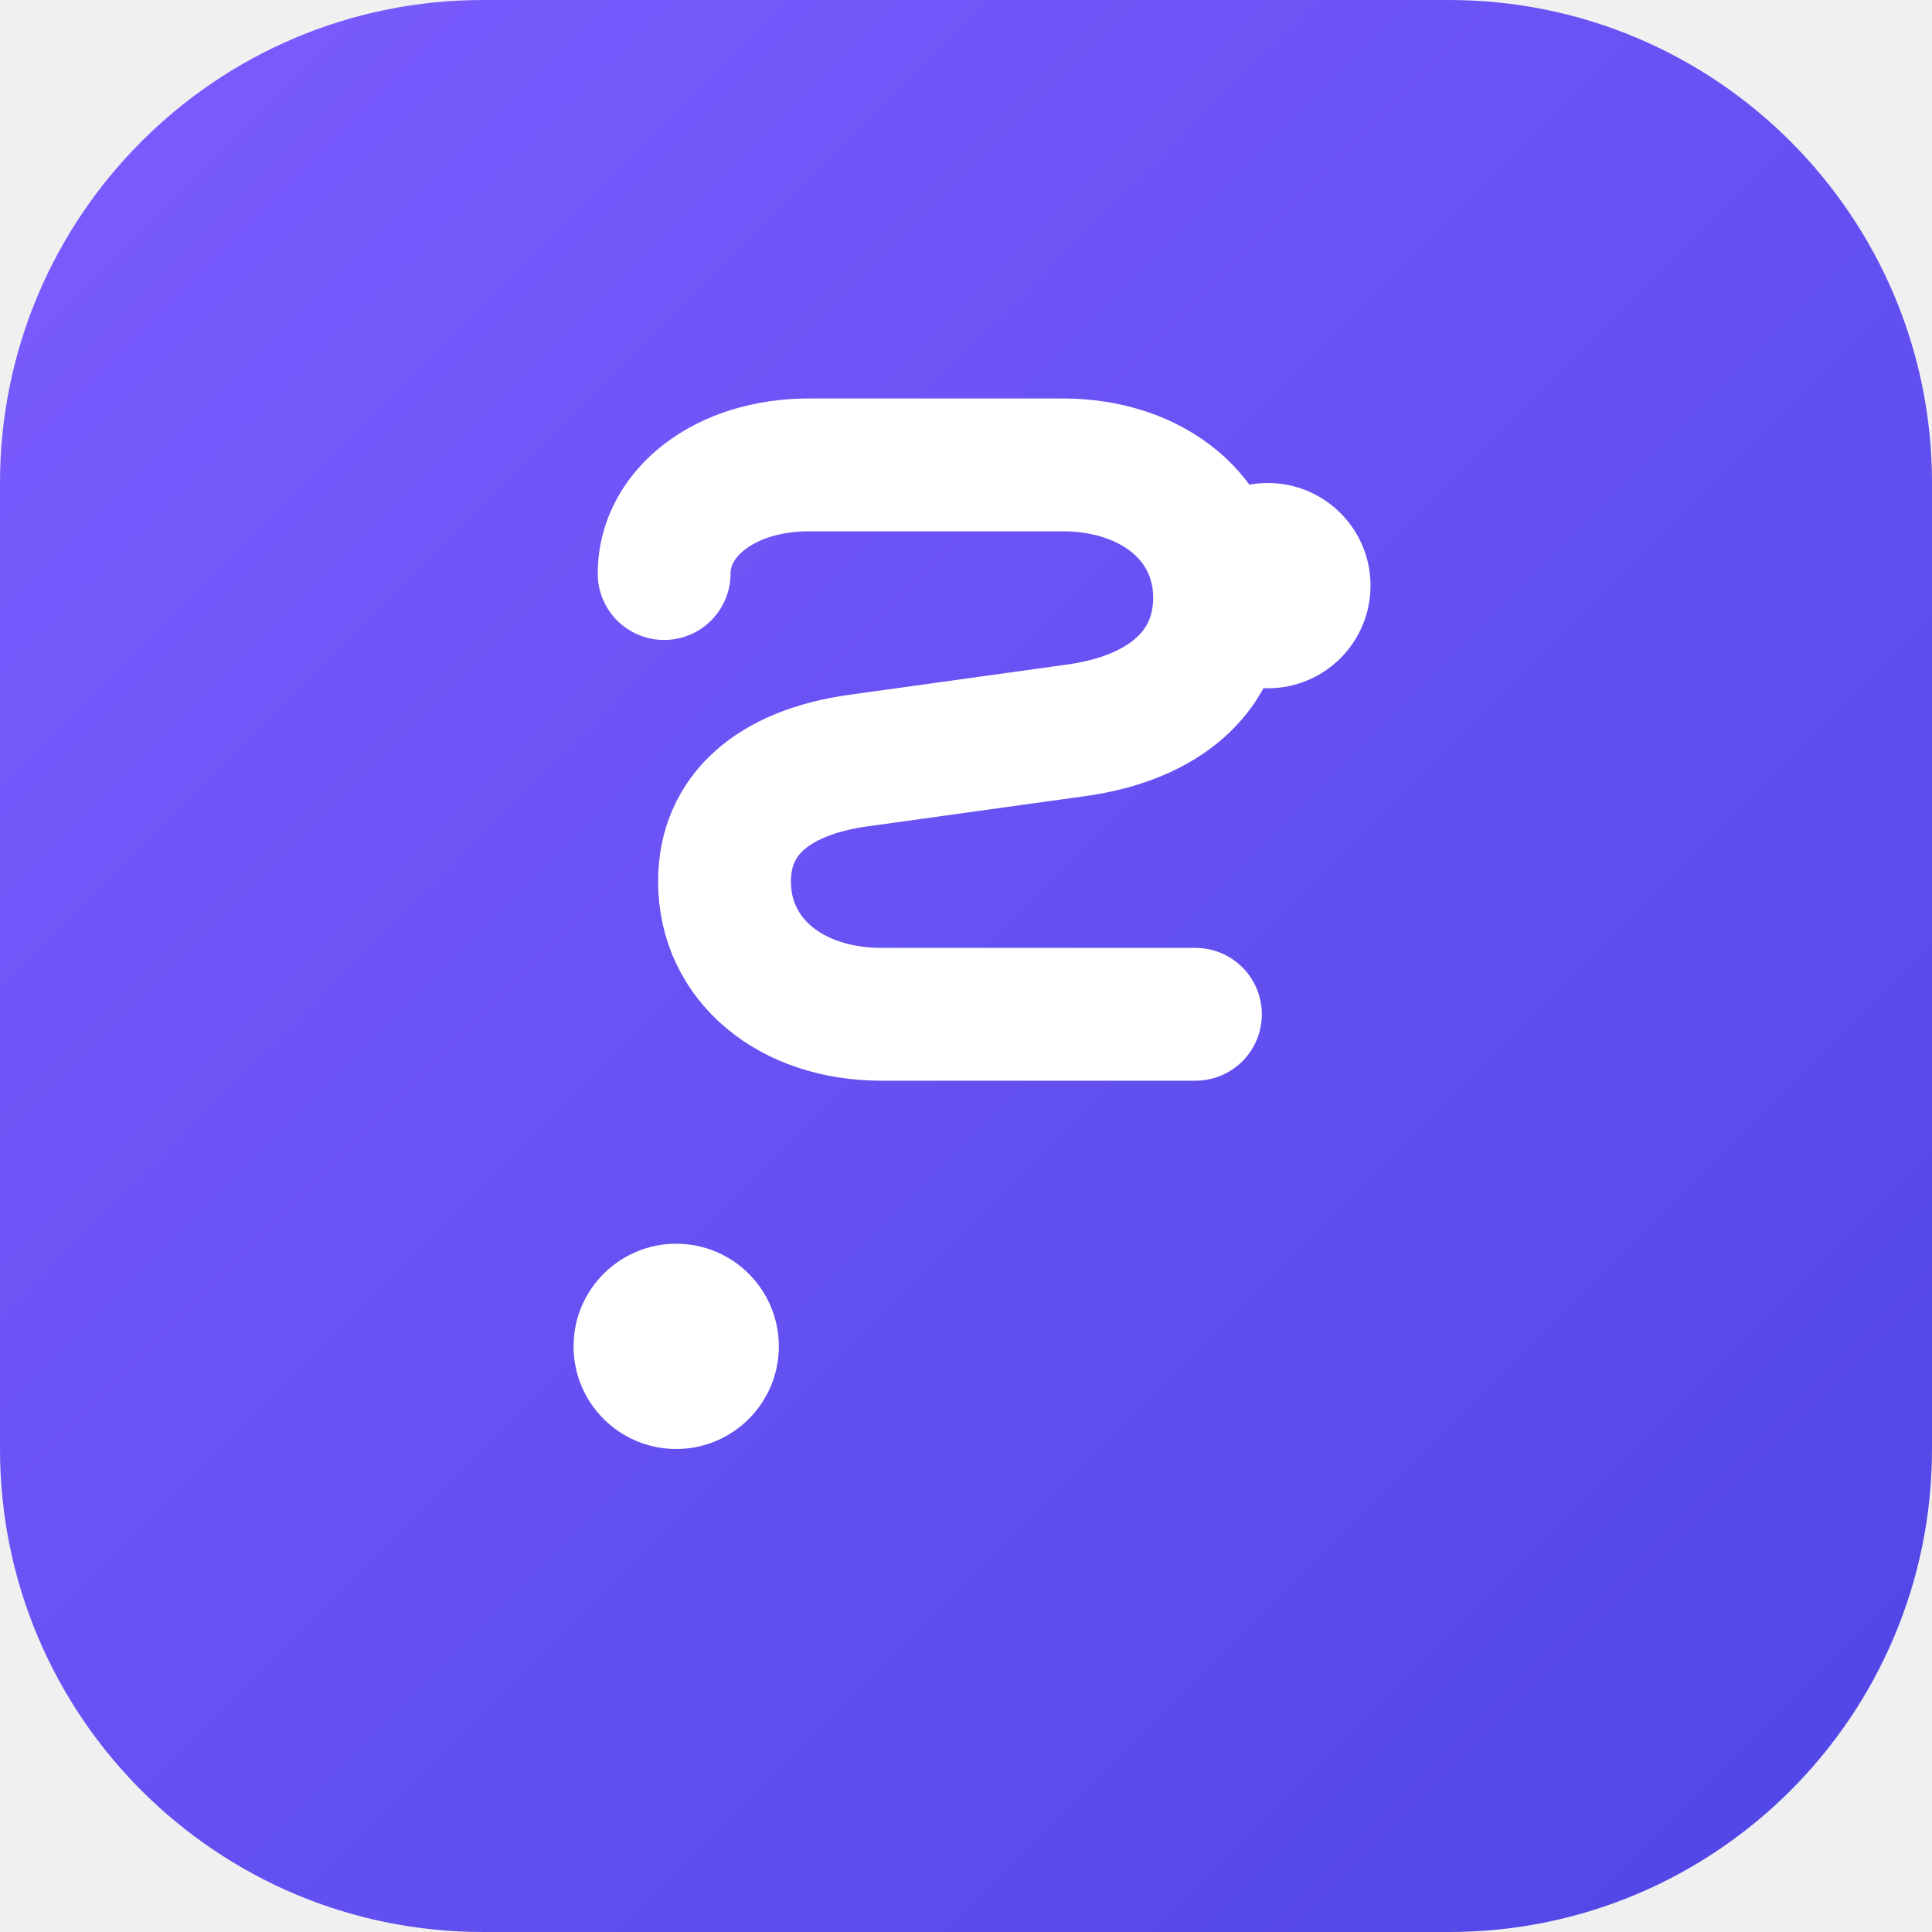
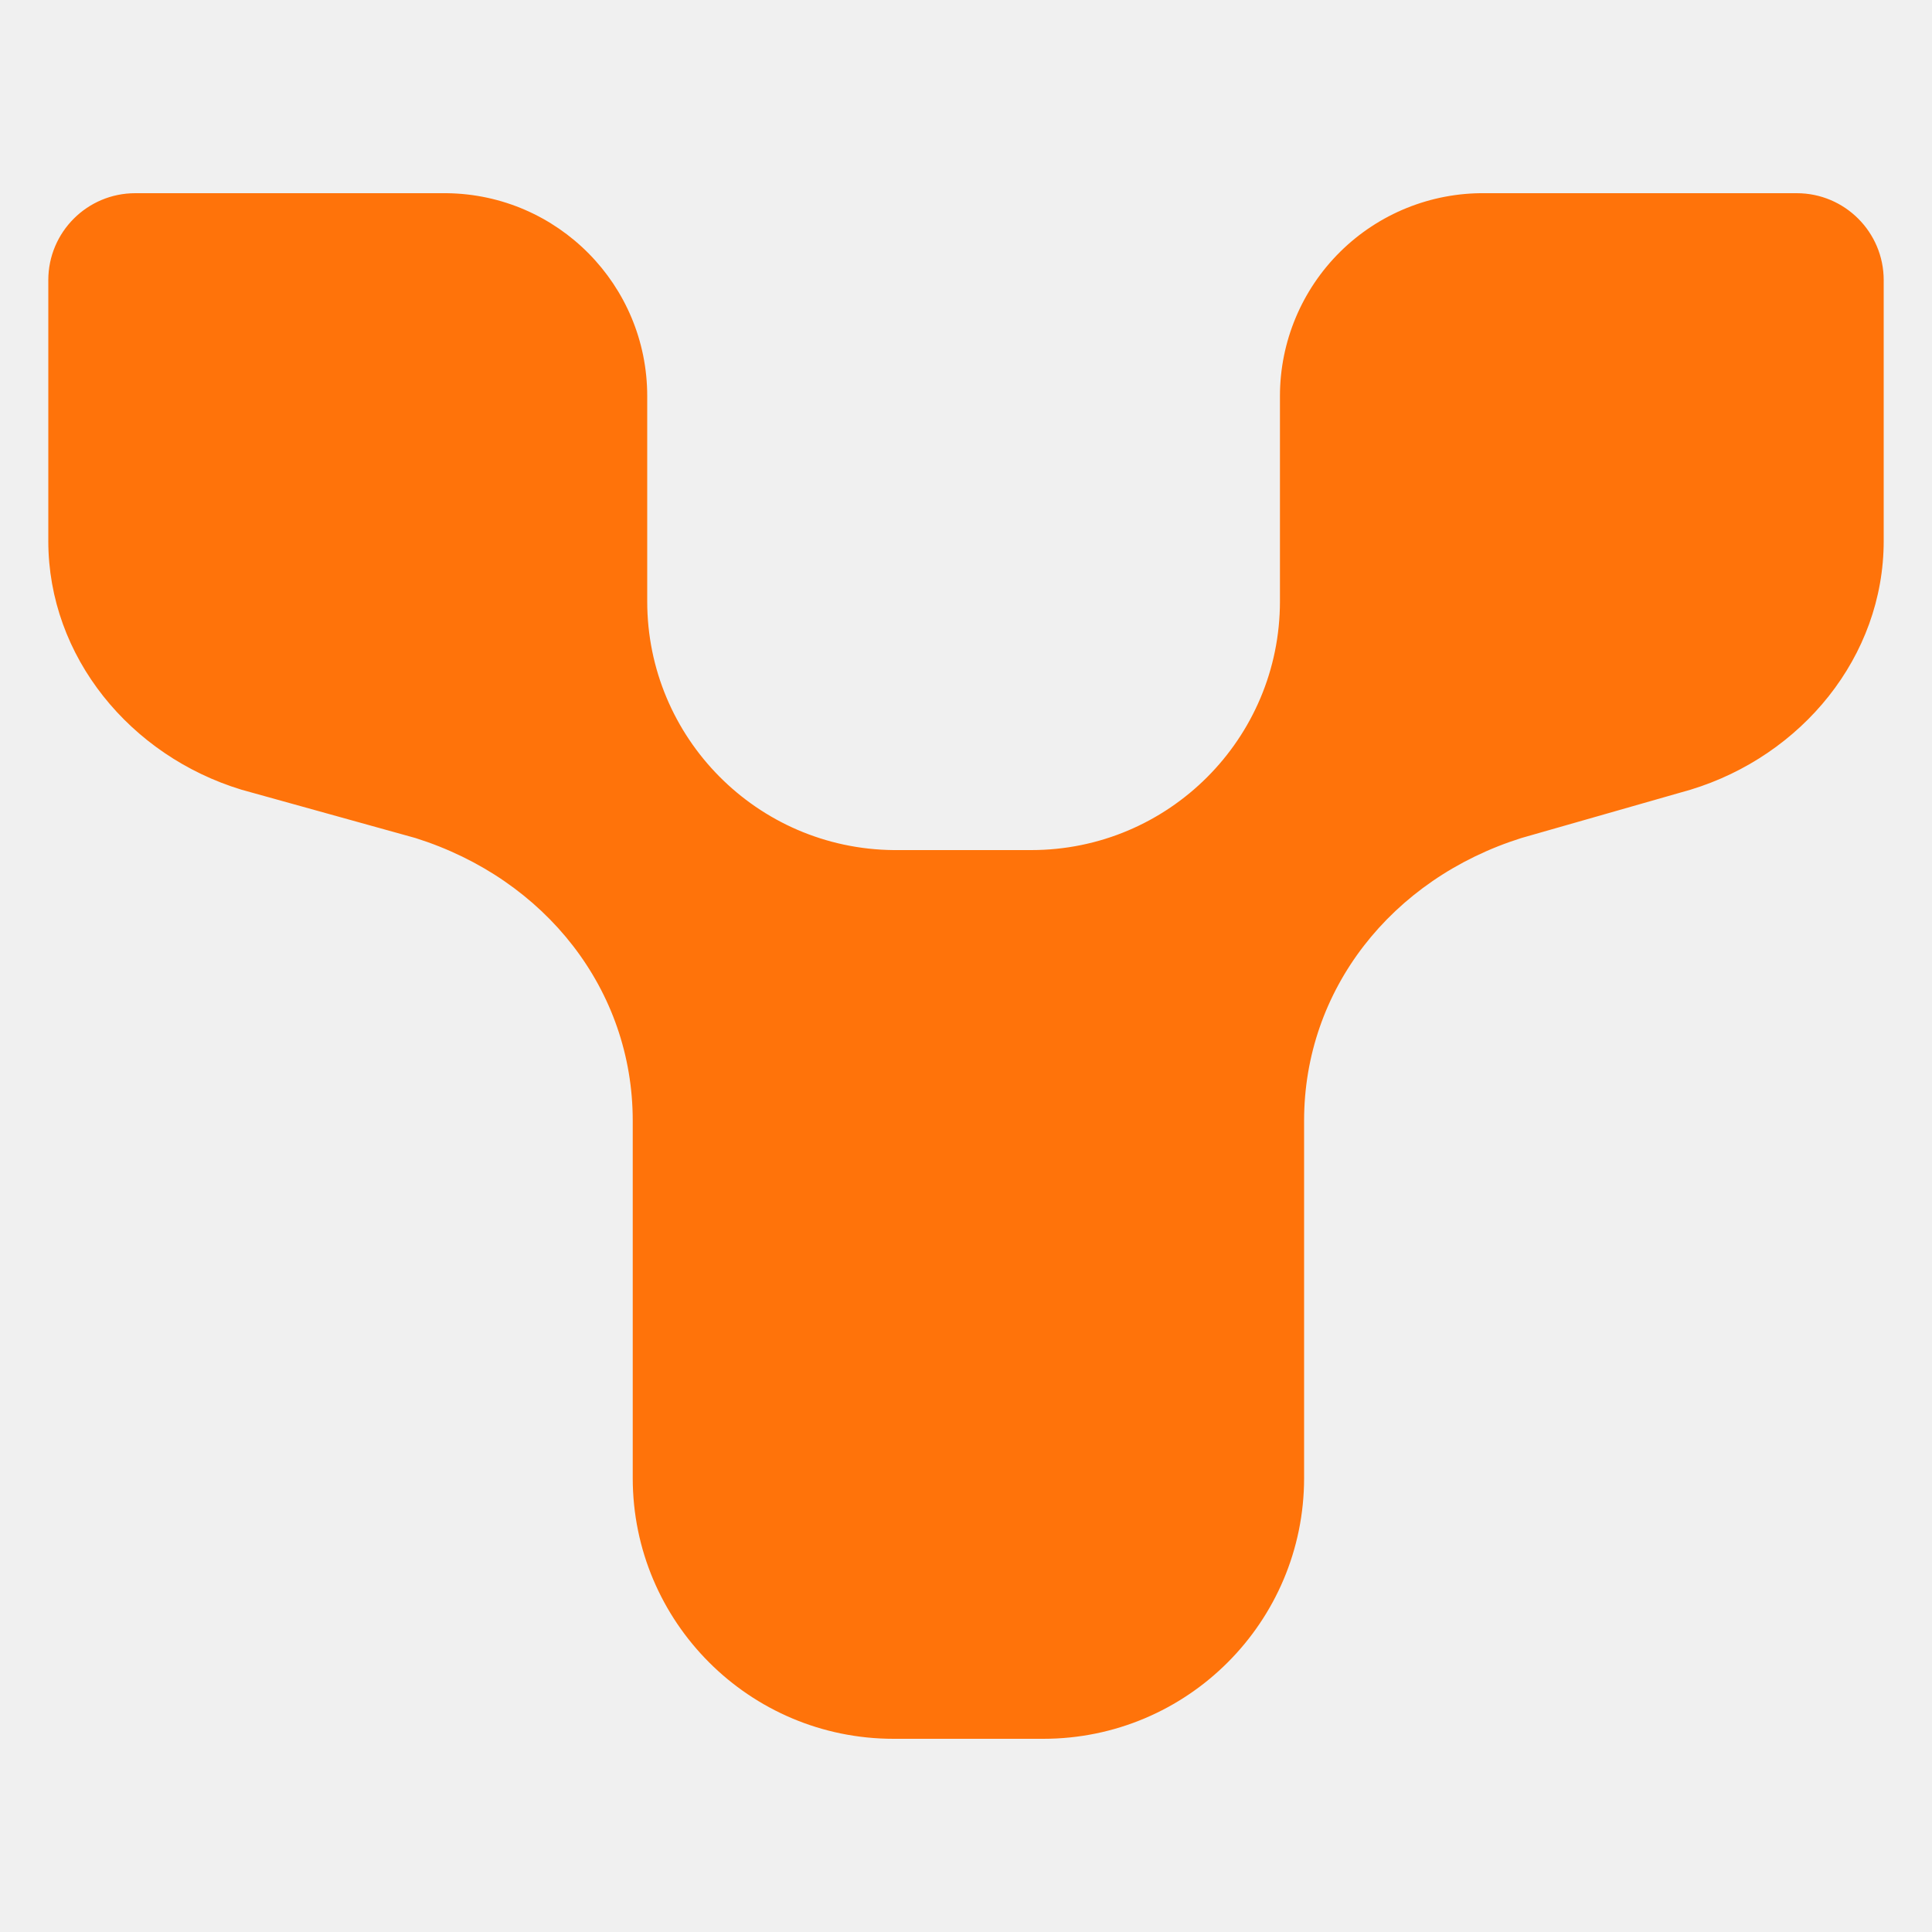
- <svg xmlns="http://www.w3.org/2000/svg" width="32" height="32" viewBox="0 0 32 32" fill="none">
-   <defs>
-     <linearGradient id="g" x1="0" y1="0" x2="32" y2="32" gradientUnits="userSpaceOnUse">
-       <stop stop-color="#7C5CFF" />
-       <stop offset="1" stop-color="#4F46E5" />
-     </linearGradient>
-   </defs>
-   <rect width="32" height="32" rx="8" fill="url(#g)" />
-   <path d="M11 9.5c0-1 1-1.8 2.4-1.8h4.2c1.5 0 2.6.9 2.6 2.2 0 1.2-.9 2-2.4 2.2l-3.6.5c-1.4.2-2.2.9-2.2 2 0 1.3 1.1 2.2 2.6 2.2h5.2" stroke="white" stroke-width="2.2" stroke-linecap="round" stroke-linejoin="round" />
-   <circle cx="11.2" cy="22.3" r="1.7" fill="white" />
-   <circle cx="21" cy="9.7" r="1.7" fill="white" />
+ <svg xmlns="http://www.w3.org/2000/svg" width="32" height="32" viewBox="140 156 800 800">
+   <path d="M196 236H325A84 84 0 0 1 408 320V405A103 103 0 0 0 510 508H567A103 103 0 0 0 670 405V320A84 84 0 0 1 755 236H884A36 36 0 0 1 920 272V380C920 428 886 469 840 483L770 503C716 520 680 566 680 620V768A108 108 0 0 1 572 876H510A108 108 0 0 1 402 768V620C402 566 366 520 312 503L240 483C194 469 160 428 160 380V272A36 36 0 0 1 196 236Z" fill="#FF730A" />
</svg>
